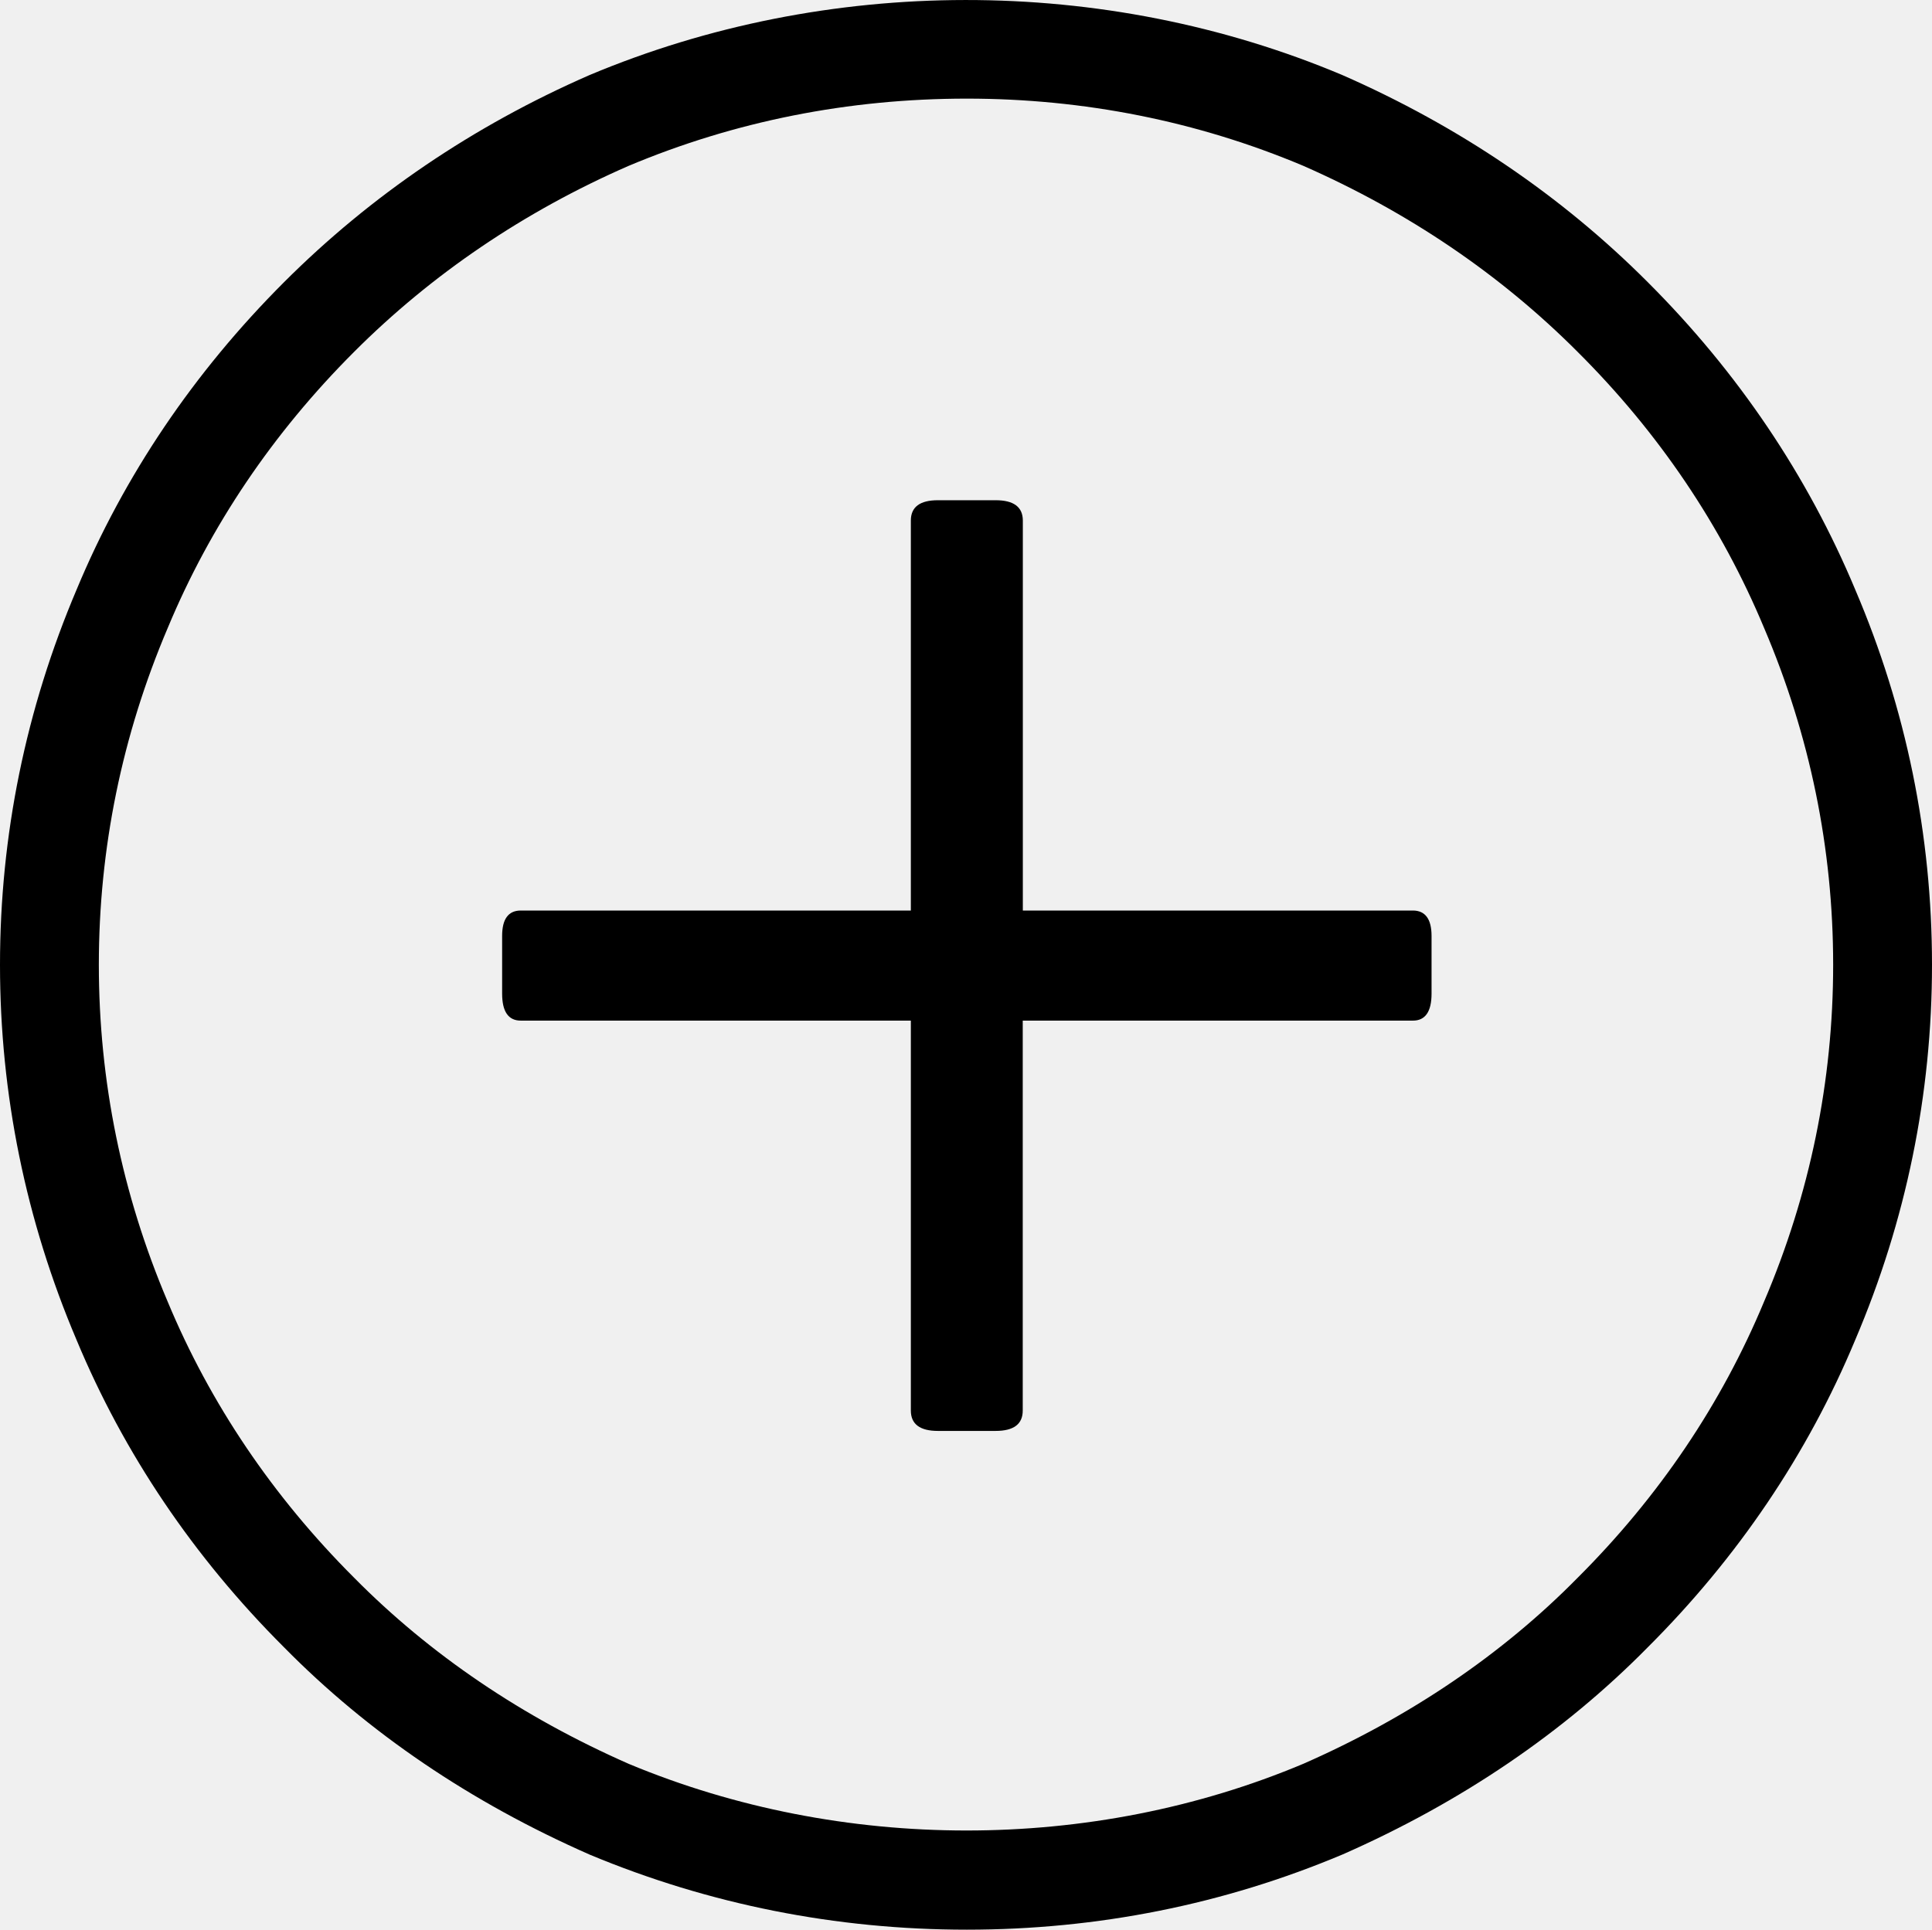
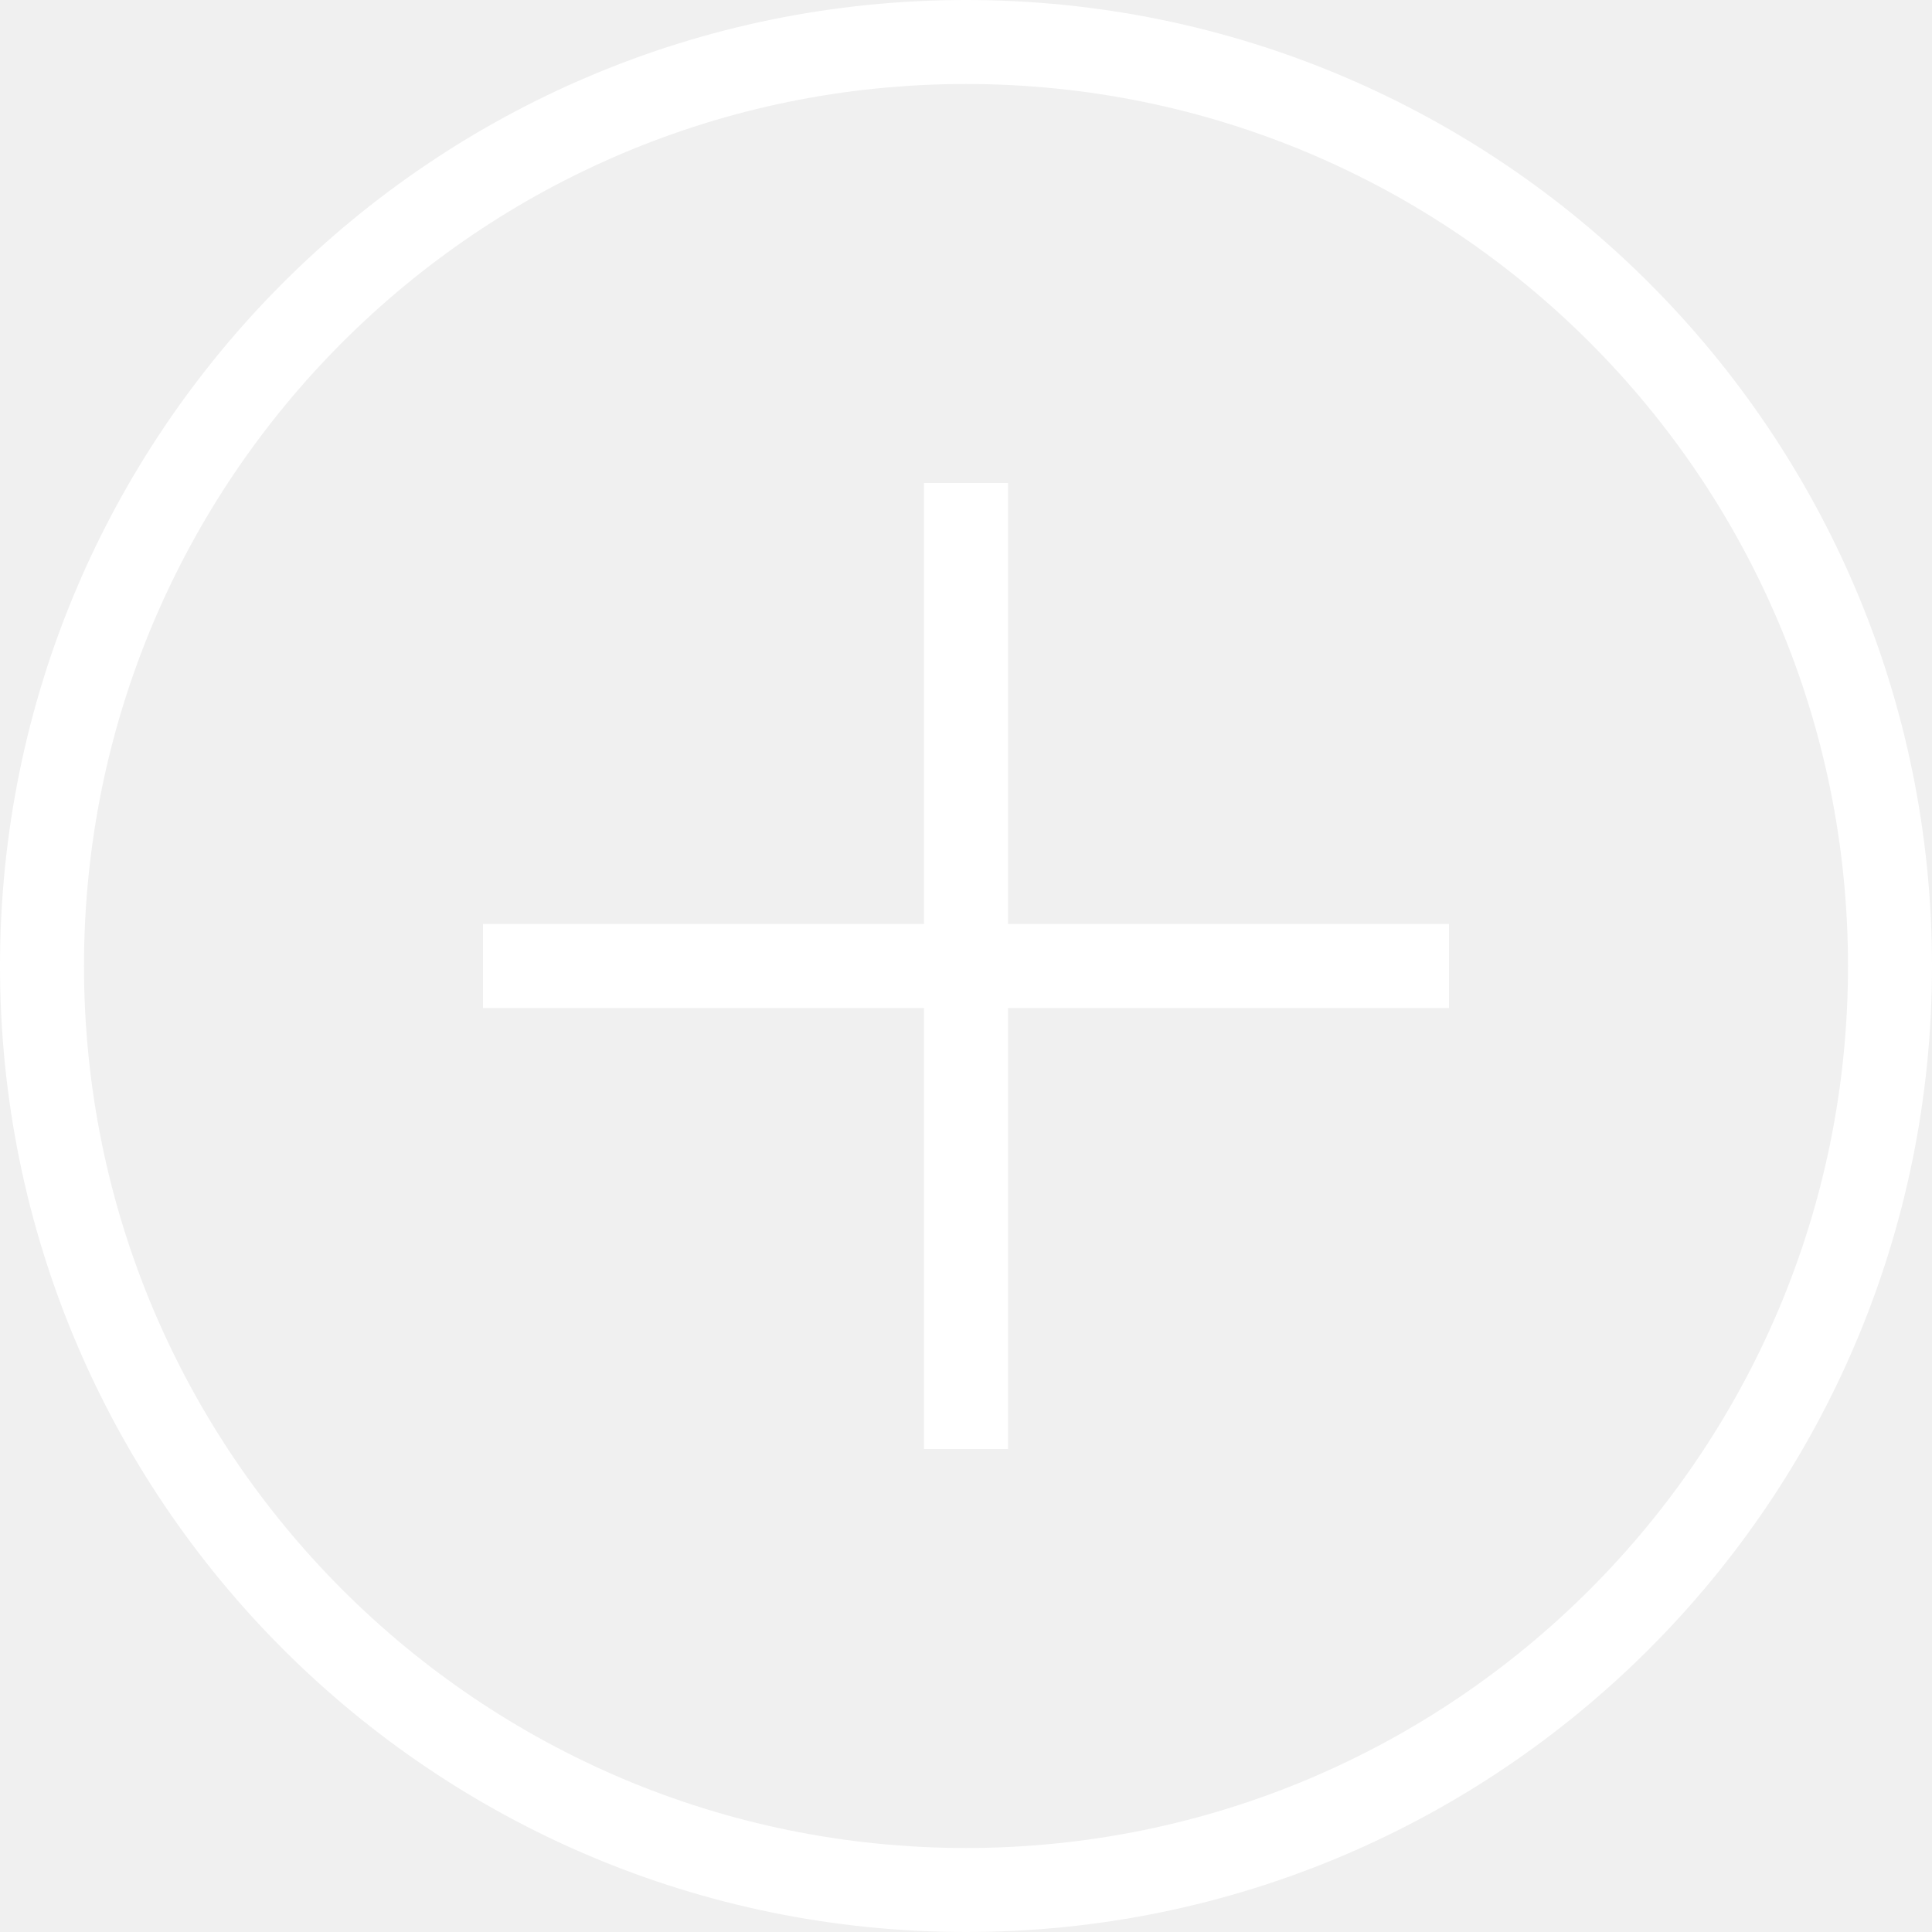
- <svg xmlns="http://www.w3.org/2000/svg" version="1.1" id="Layer_1" x="0px" y="0px" width="19.546px" height="19.527px" viewBox="0 0 19.546 19.527" enable-background="new 0 0 19.546 19.527" xml:space="preserve">
-   <g>
-     <g>
-       <g>
-         <path d="M9.781,19.527c-1.323,0-2.605-0.255-3.812-0.758c-1.206-0.53-2.245-1.235-3.098-2.102     c-0.912-0.911-1.618-1.958-2.097-3.109C0.261,12.35,0,11.072,0,9.763s0.261-2.587,0.776-3.799     C1.254,4.816,1.96,3.769,2.874,2.855C3.75,1.979,4.788,1.274,5.961,0.761c2.403-1.011,5.207-1.017,7.616-0.003     c1.184,0.519,2.222,1.224,3.094,2.098c0.911,0.91,1.617,1.958,2.099,3.112c0.515,1.206,0.776,2.484,0.776,3.795     s-0.262,2.589-0.778,3.799c-0.479,1.15-1.186,2.198-2.098,3.108c-0.849,0.862-1.888,1.568-3.085,2.095     C12.382,19.272,11.104,19.527,9.781,19.527z M9.781,0.998c-1.197,0-2.349,0.229-3.425,0.682C5.304,2.14,4.368,2.774,3.581,3.562     c-0.821,0.821-1.454,1.76-1.883,2.79C1.234,7.442,1,8.588,1,9.763s0.234,2.321,0.696,3.408c0.43,1.033,1.064,1.972,1.885,2.793     c0.767,0.777,1.702,1.411,2.782,1.886c2.149,0.896,4.681,0.901,6.826-0.003c1.073-0.472,2.008-1.105,2.771-1.88     c0.823-0.821,1.456-1.76,1.886-2.793c0.465-1.089,0.7-2.235,0.7-3.411s-0.235-2.321-0.698-3.407     c-0.432-1.037-1.065-1.976-1.885-2.793c-0.783-0.786-1.719-1.42-2.78-1.886C12.114,1.227,10.967,0.998,9.781,0.998z" />
-       </g>
-     </g>
-     <path d="M14.483,10.055V9.471c0-0.171-0.064-0.257-0.189-0.257h-3.946V5.268c0-0.138-0.093-0.206-0.275-0.206H9.489   c-0.182,0-0.274,0.068-0.274,0.206v3.946H5.269c-0.126,0-0.189,0.086-0.189,0.257v0.583c0,0.183,0.063,0.274,0.189,0.274h3.946   v3.946c0,0.138,0.093,0.206,0.274,0.206h0.583c0.183,0,0.275-0.068,0.275-0.206v-3.946h3.946   C14.419,10.329,14.483,10.238,14.483,10.055z" />
-   </g>
+ <svg xmlns="http://www.w3.org/2000/svg" width="23" height="23" viewBox="0 0 23 23">
+   <circle cx="11.5" cy="11.5" r="11" stroke="#fff" stroke-width="1" fill="transparent" />
+   <line x1="5.75" y1="11.5" x2="17.25" y2="11.5" stroke="#fff" stroke-width="1" />
+   <line x1="11.5" y1="5.75" x2="11.5" y2="17.25" stroke="#fff" stroke-width="1" />
</svg>
